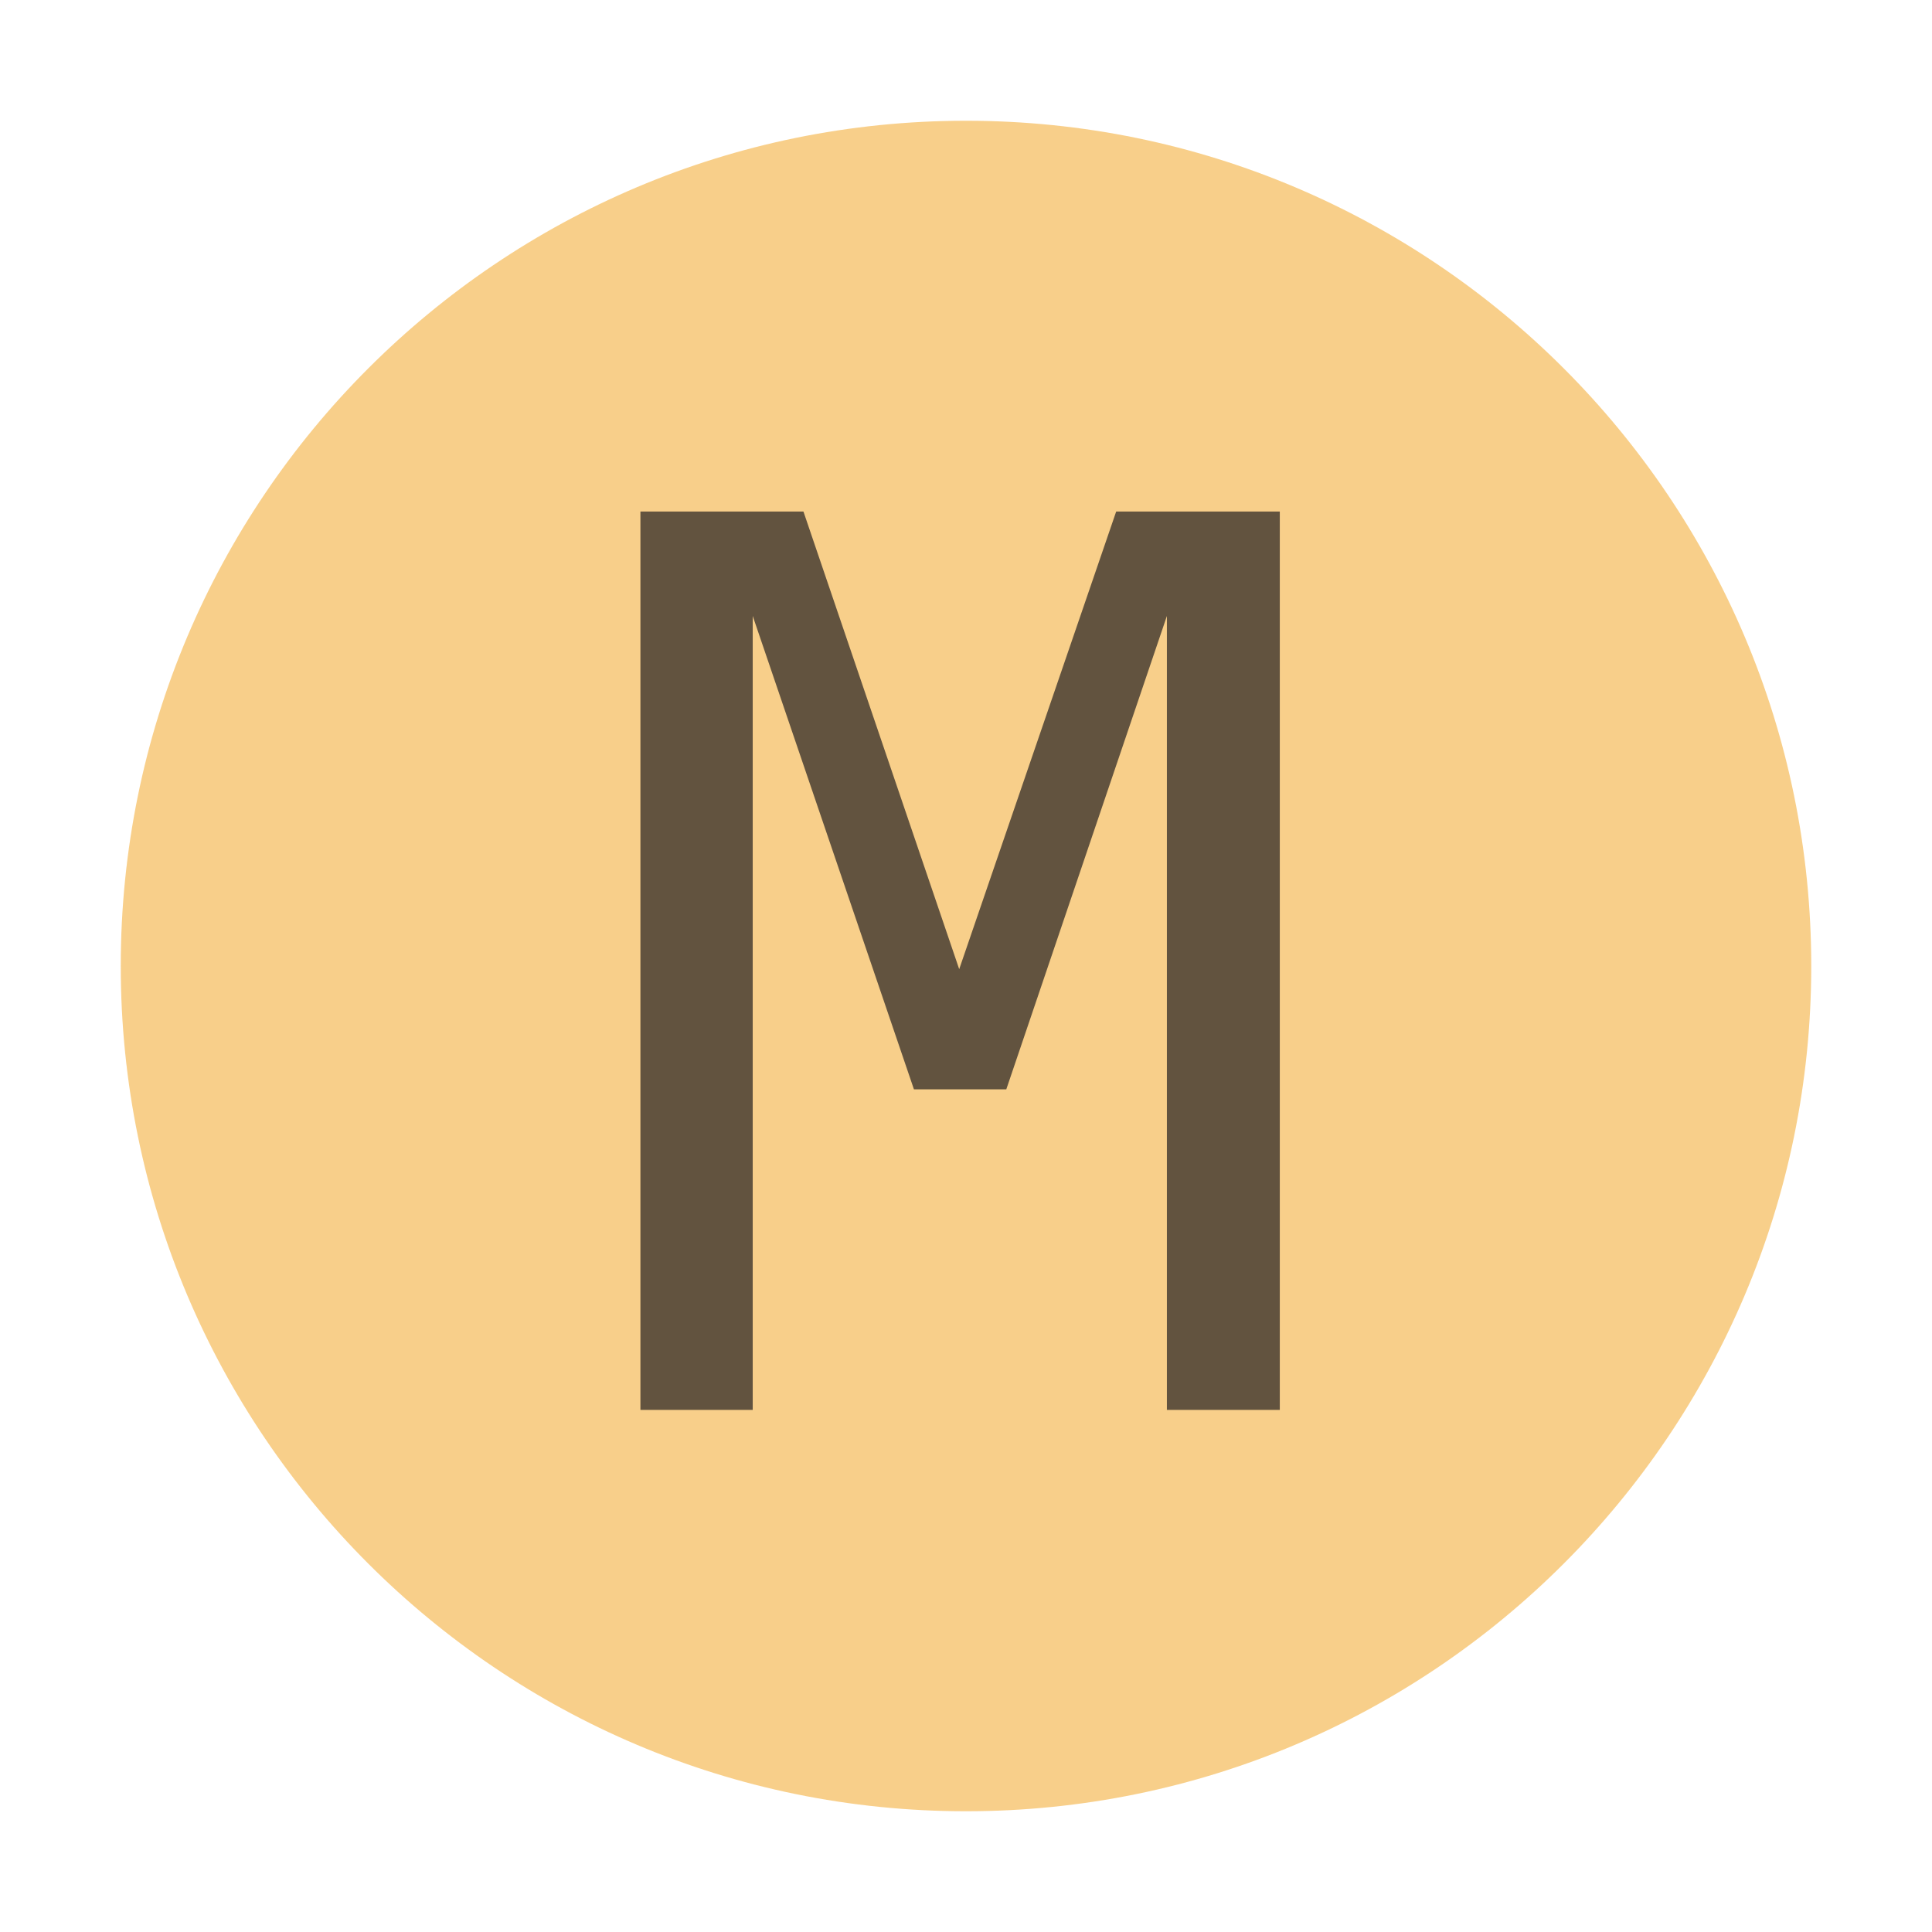
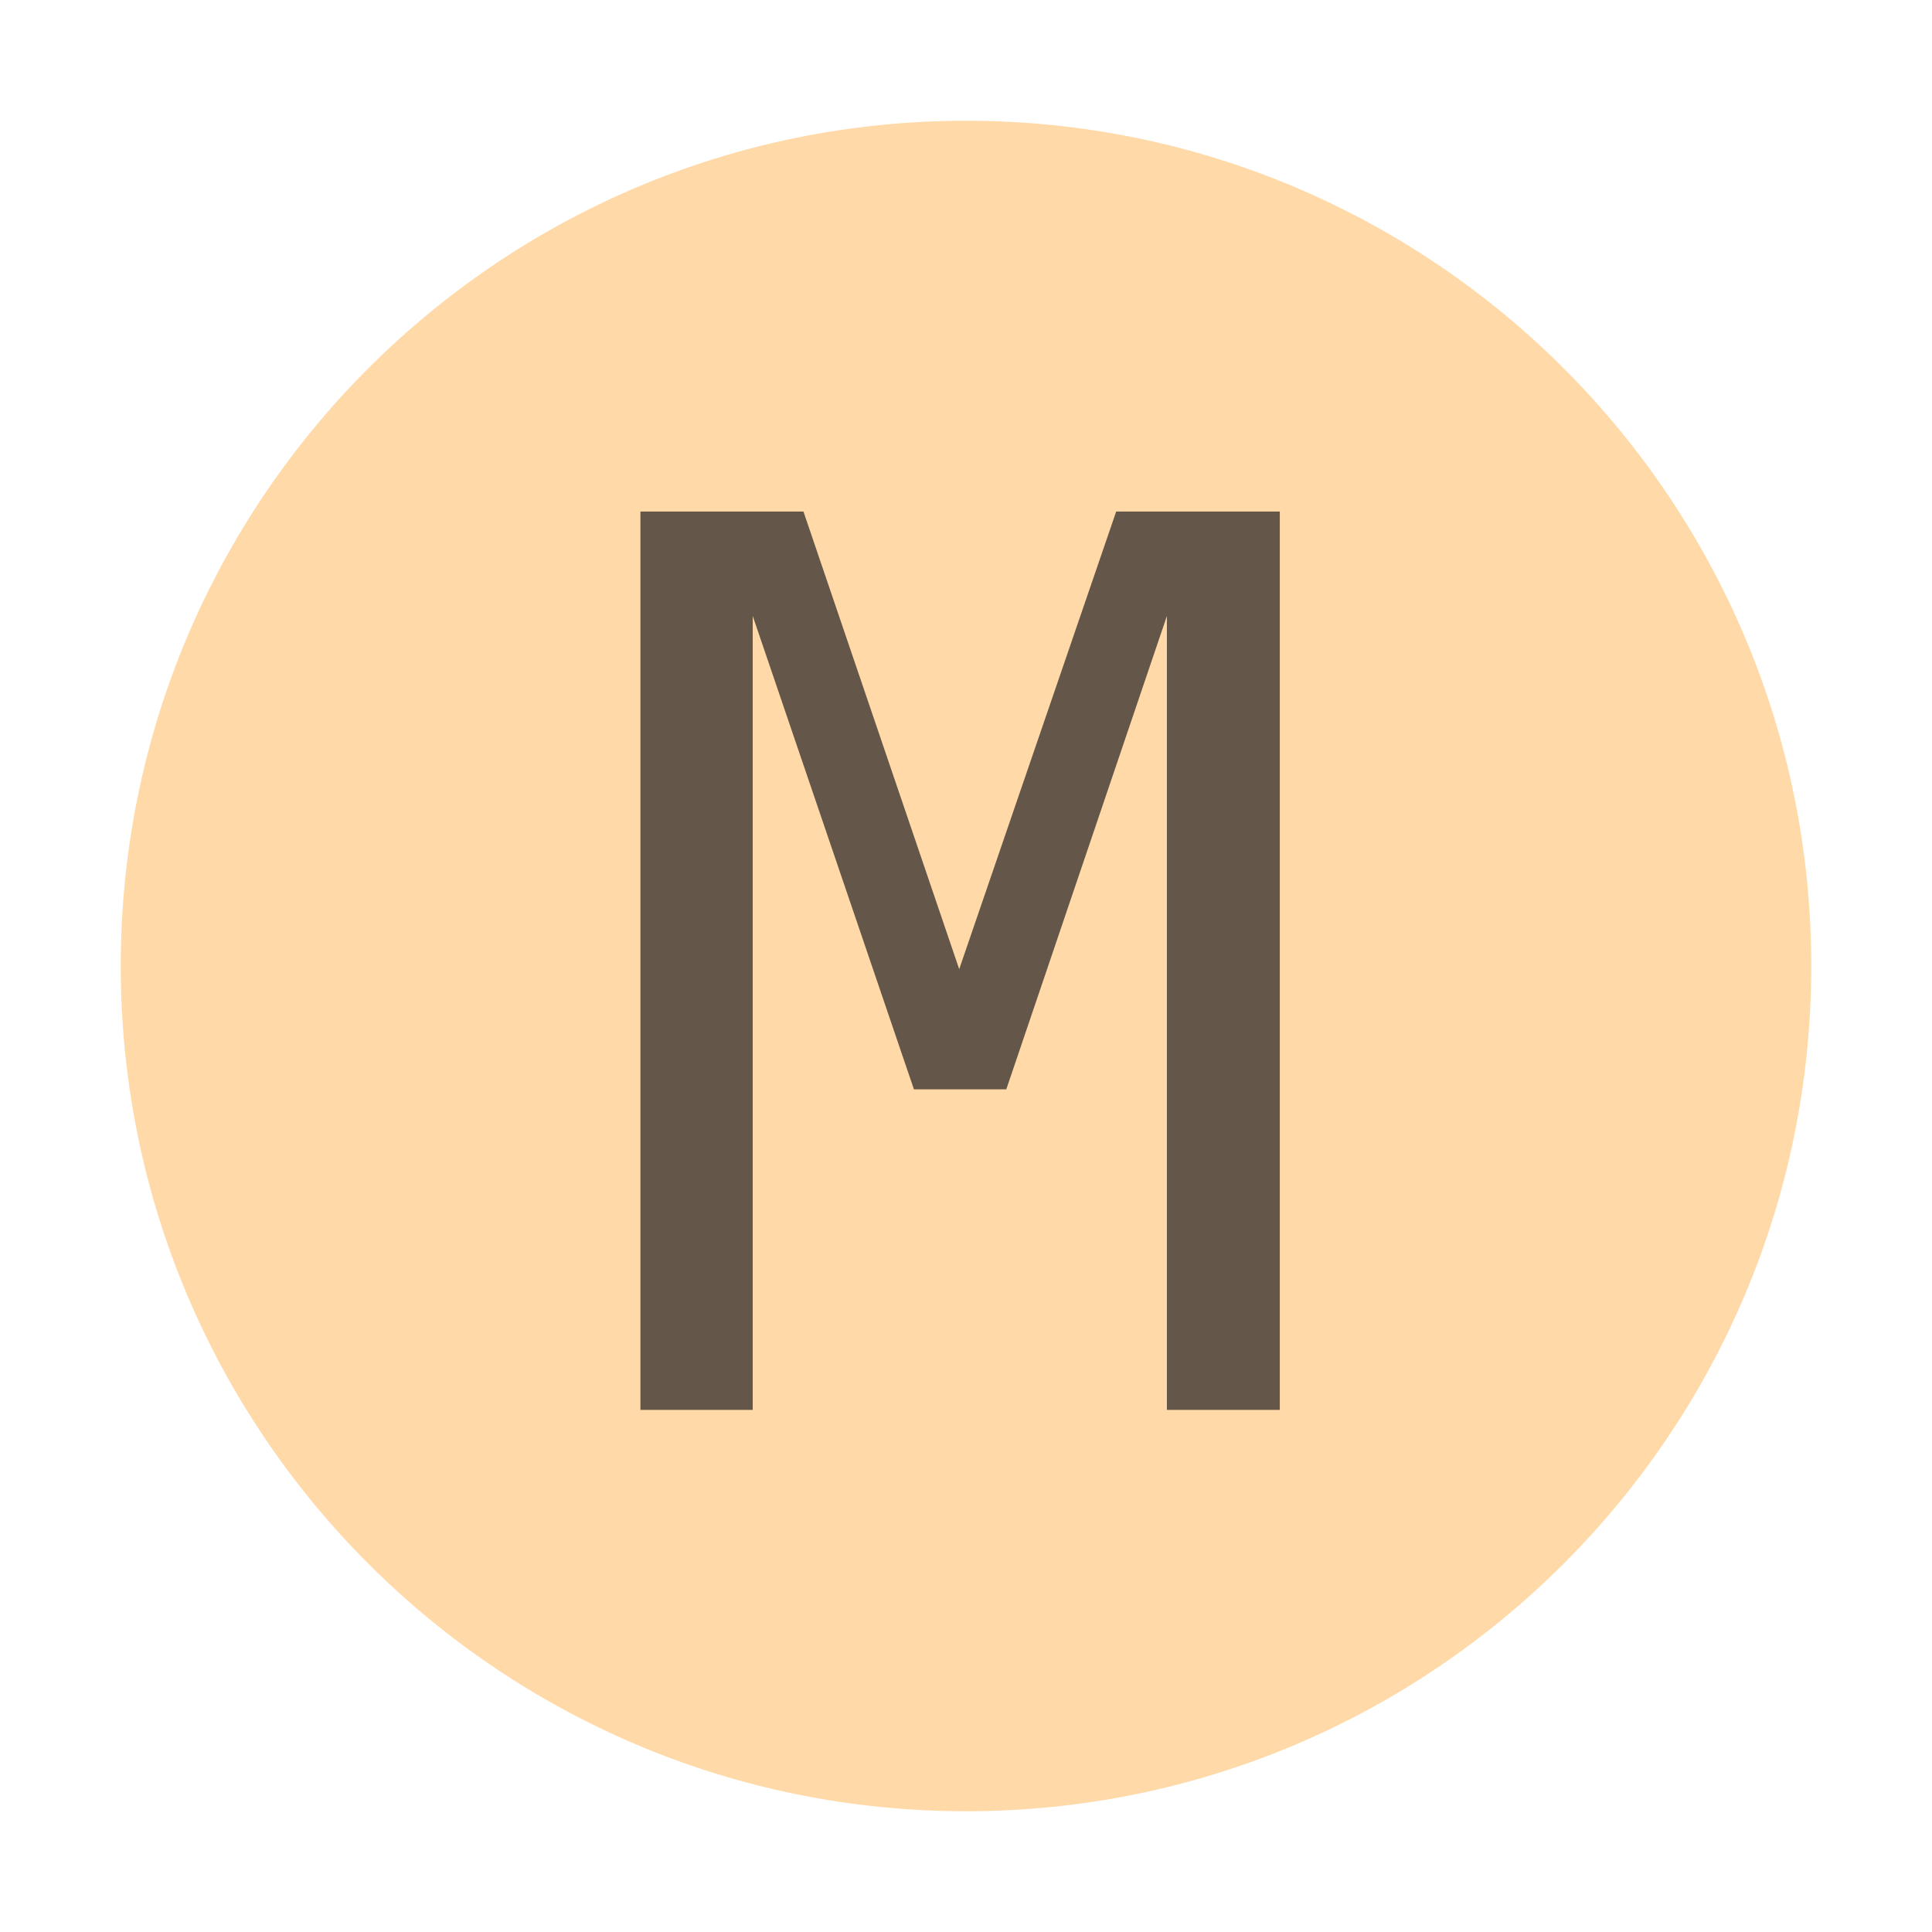
<svg xmlns="http://www.w3.org/2000/svg" width="16px" height="16px" viewBox="0 0 2048 2048">
-   <circle fill-opacity="0.6" r="896" cx="1024" cy="1024" fill="#f4af3d" />
+   <circle fill-opacity="0.6" r="896" cx="1024" cy="1024" fill="#ffc06c" />
  <path fill-opacity="0.7" transform="translate(655.84, 1494.56) scale(0.64, -0.64)" fill="#231f20" d="M36 1488h270l258 -758l260 758h271v-1488h-187v1315l-266 -784h-153l-267 784v-1315h-186v1488z" />
</svg>
